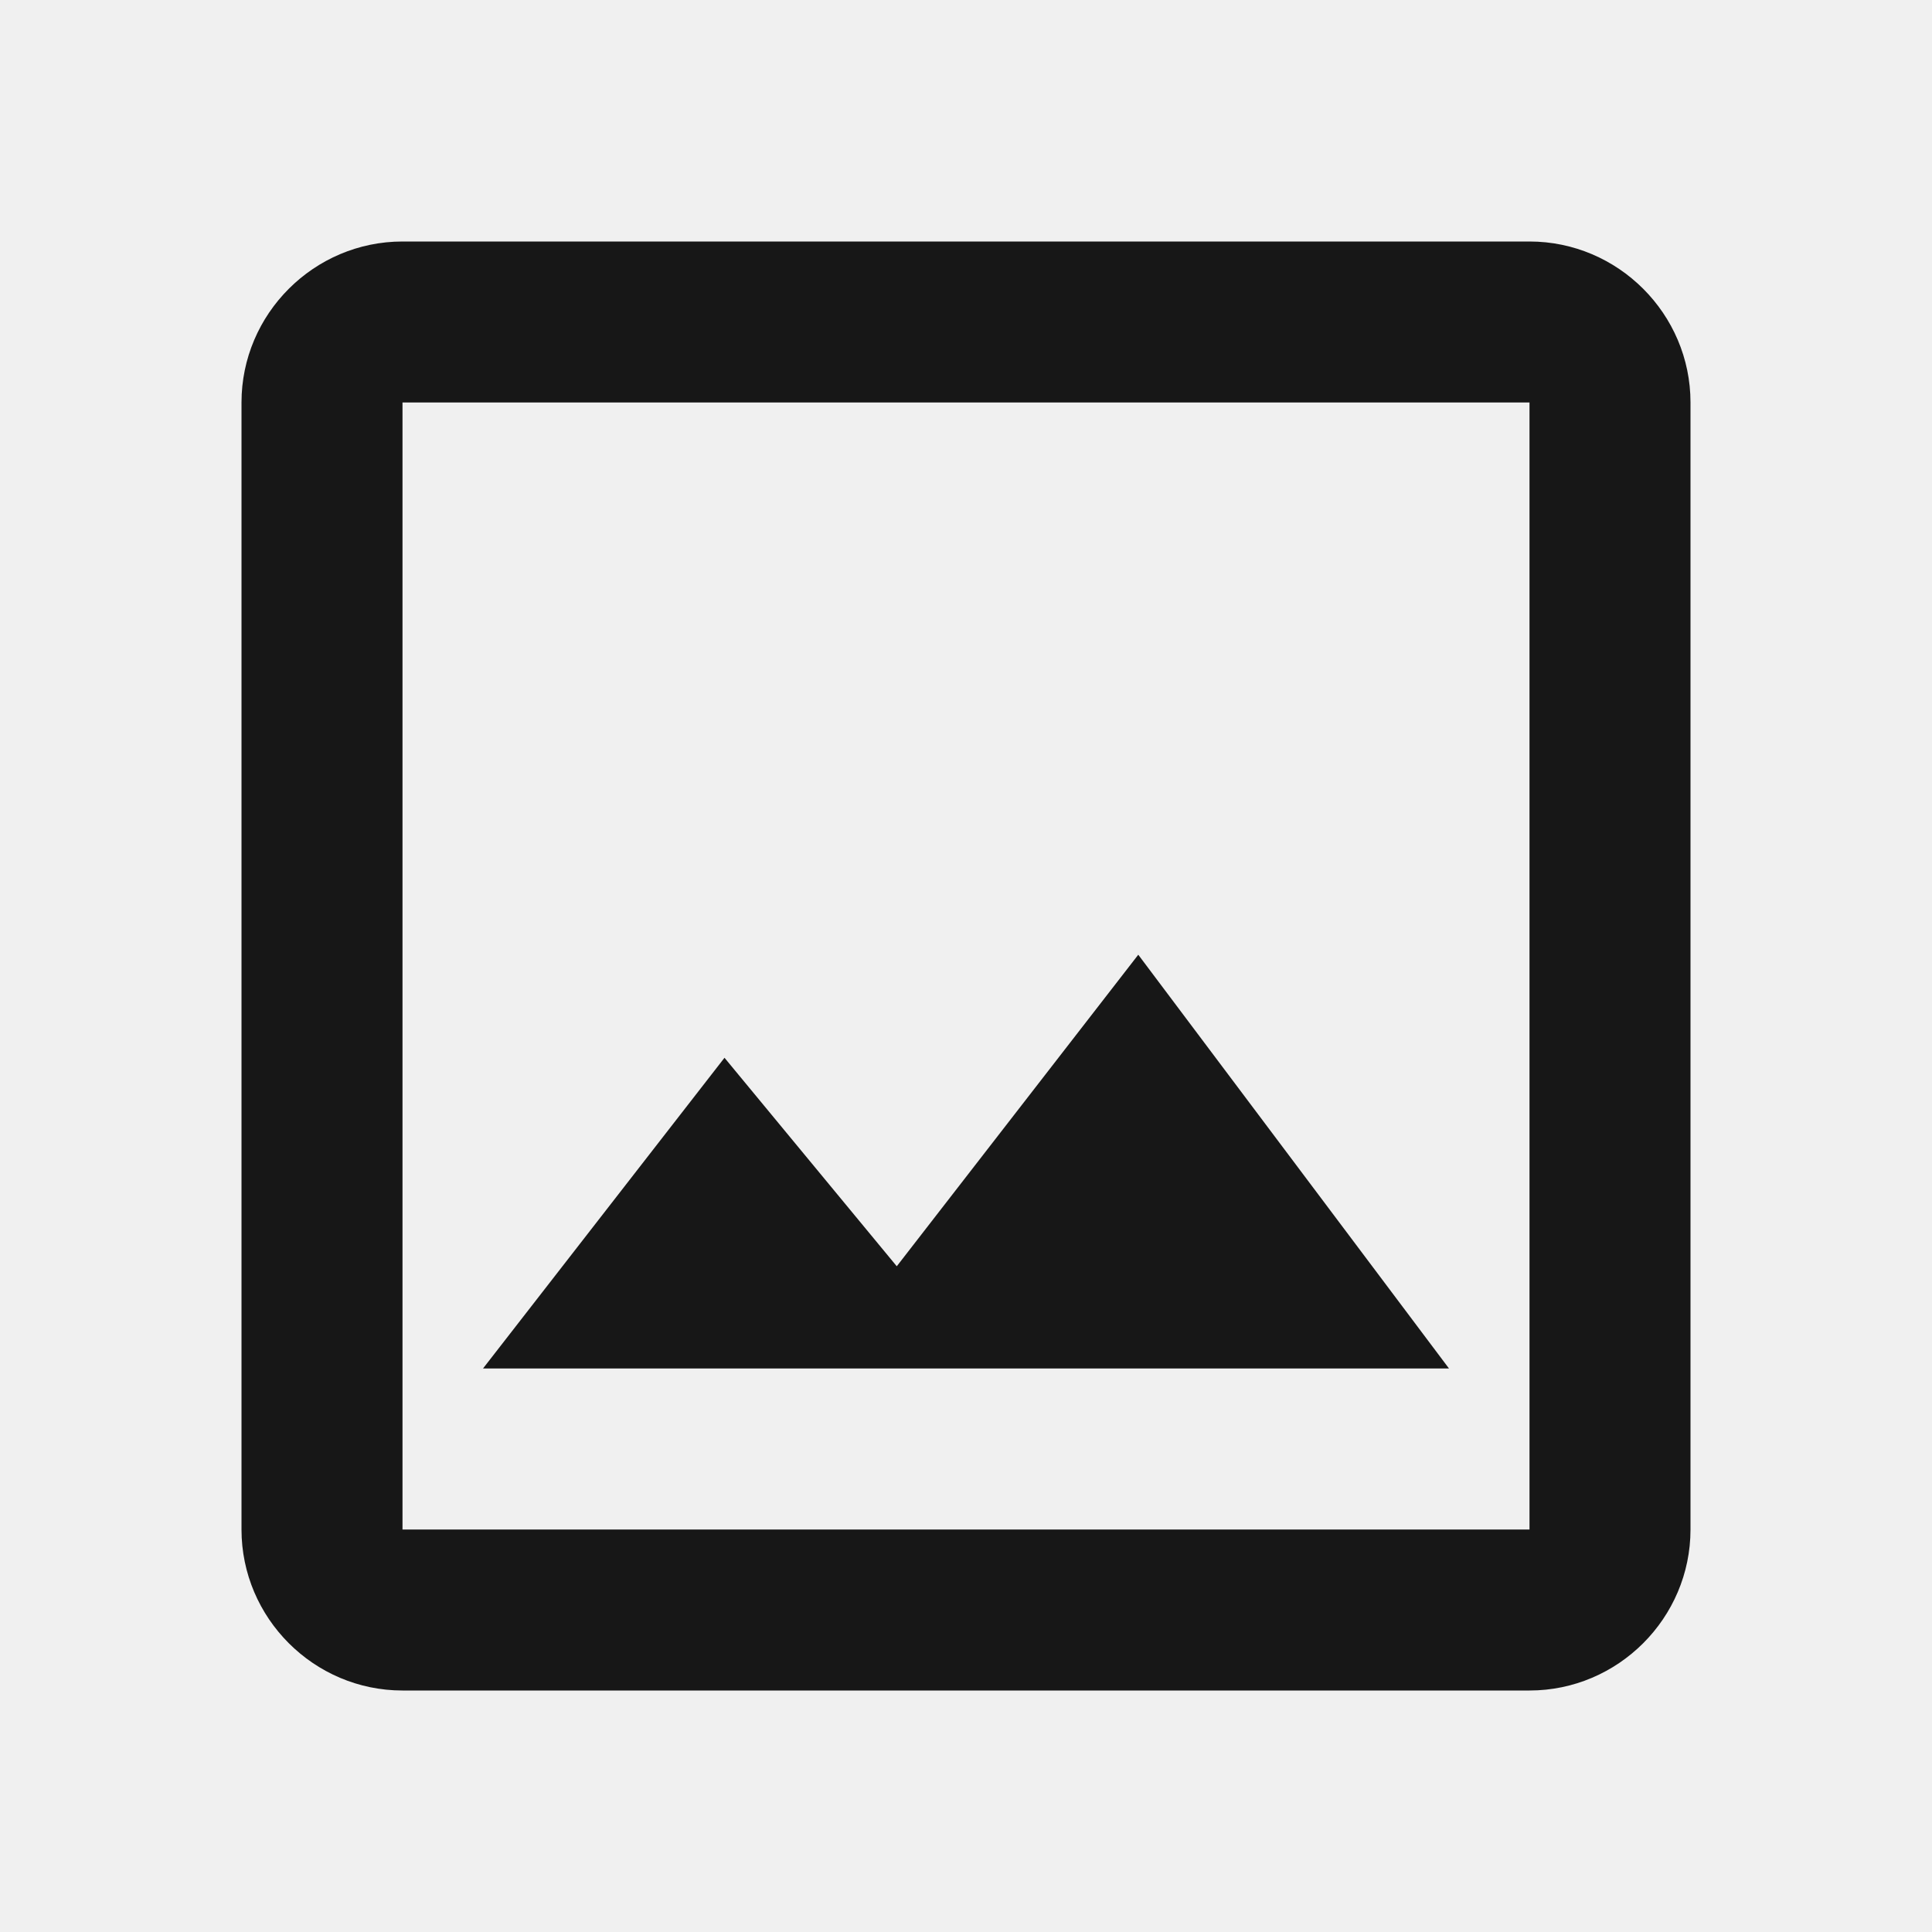
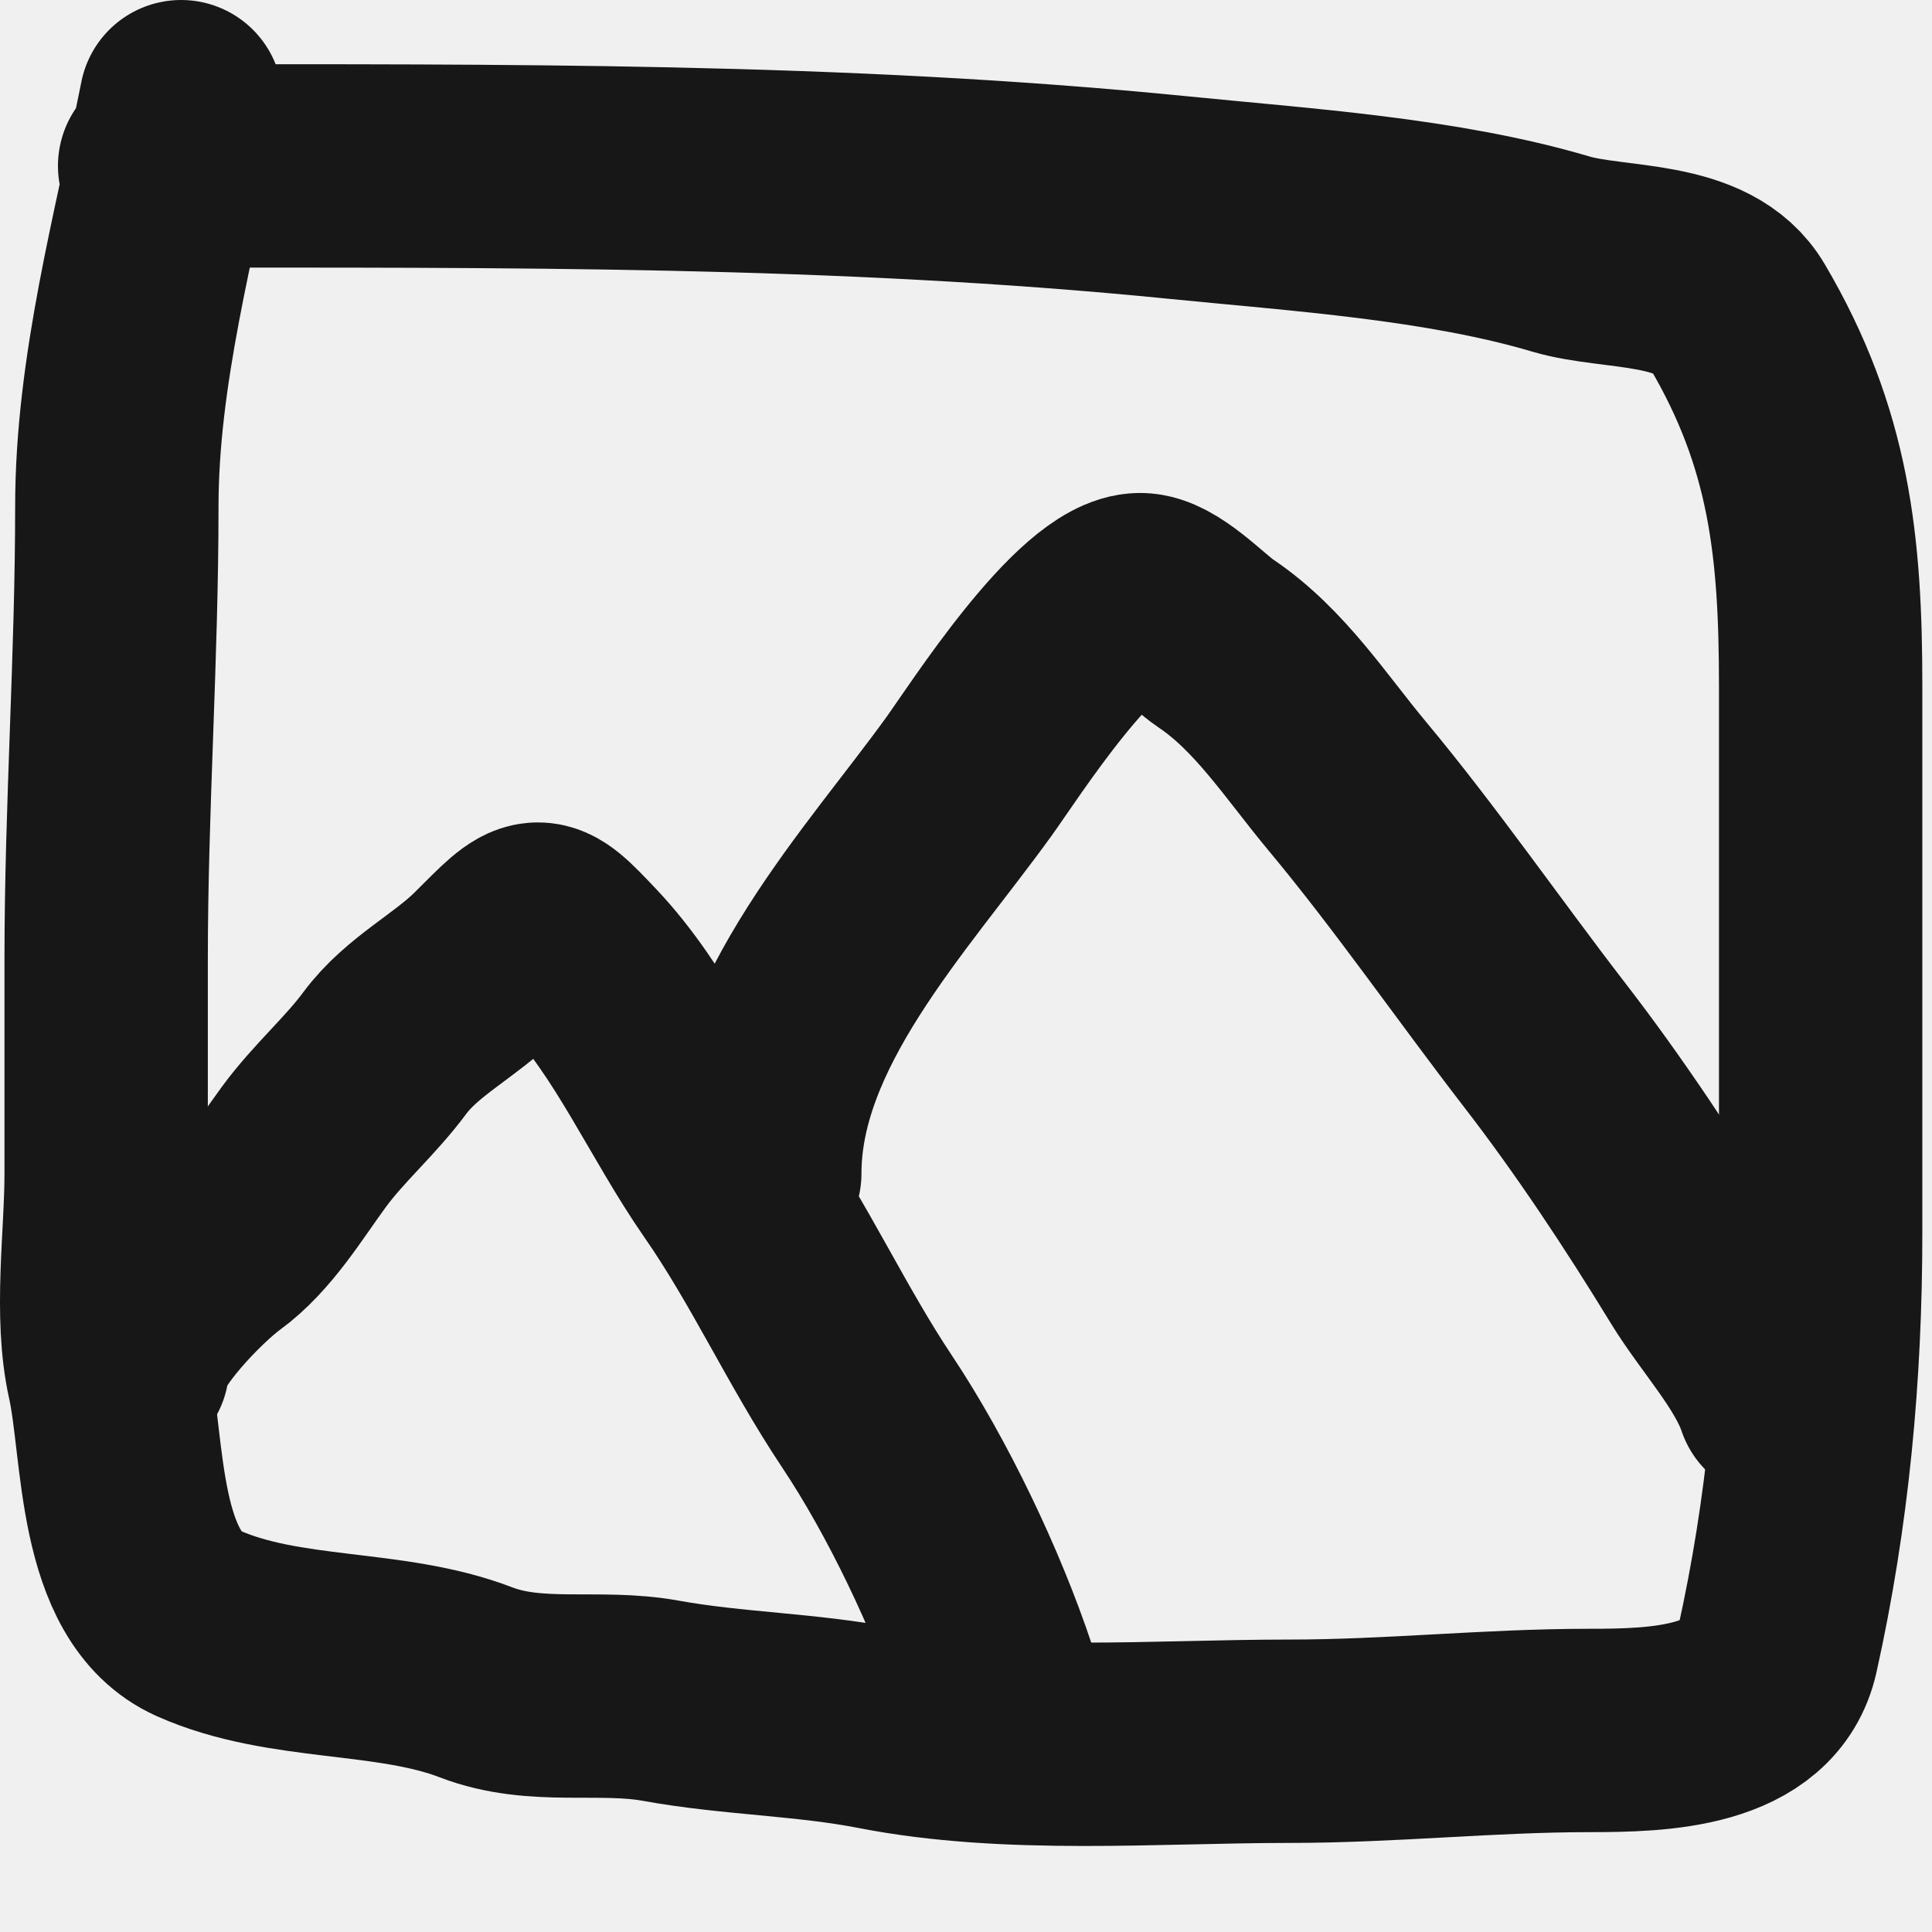
- <svg xmlns="http://www.w3.org/2000/svg" width="24" height="24" viewBox="0 0 24 24" fill="none">
-   <g clip-path="url(#clip0_9_314)">
-     <path d="M19 5V19H5V5H19ZM19 3H5C3.9 3 3 3.9 3 5V19C3 20.1 3.9 21 5 21H19C20.1 21 21 20.1 21 19V5C21 3.9 20.1 3 19 3ZM14.14 11.86L11.14 15.73L9 13.14L6 17H18L14.14 11.86Z" fill="#171717" />
-   </g>
-   <defs>
-     <clipPath id="clip0_9_314">
-       <rect width="24" height="24" fill="white" />
-     </clipPath>
-   </defs>
+ <svg xmlns="http://www.w3.org/2000/svg" width="19" height="19" viewBox="0 0 19 19" fill="none">
+   <path d="M1.57 1.632C4.935 1.632 8.258 1.61 11.588 1.943C12.8 2.064 14.186 2.153 15.352 2.499C15.884 2.656 16.759 2.552 17.085 3.108C17.794 4.312 17.905 5.371 17.905 6.749C17.905 8.539 17.905 10.329 17.905 12.118C17.905 13.521 17.779 14.874 17.478 16.228C17.308 16.993 16.311 17.018 15.633 17.018C14.644 17.018 13.683 17.124 12.683 17.124C11.365 17.124 9.922 17.247 8.631 16.995C7.928 16.858 7.206 16.854 6.5 16.726C5.891 16.615 5.273 16.773 4.679 16.544C3.83 16.218 2.803 16.343 1.951 15.965C1.147 15.607 1.223 14.243 1.067 13.541C0.931 12.931 1.044 12.168 1.044 11.544C1.044 10.84 1.044 10.135 1.044 9.431C1.044 7.943 1.149 6.474 1.149 4.981C1.149 3.648 1.519 2.311 1.781 1" stroke="#171717" stroke-width="2" stroke-linecap="round" />
+   <path d="M1.254 13.435C1.254 13.112 1.893 12.467 2.156 12.276C2.498 12.027 2.738 11.62 2.987 11.281C3.23 10.949 3.541 10.684 3.784 10.356C4.05 9.996 4.474 9.794 4.785 9.483C5.294 8.975 5.277 8.956 5.727 9.431C6.309 10.045 6.676 10.904 7.162 11.603C7.667 12.329 8.034 13.143 8.526 13.88C9.025 14.629 9.505 15.635 9.79 16.491" stroke="#171717" stroke-width="2" stroke-linecap="round" />
+   <path d="M7.472 11.539C7.472 10.061 8.72 8.757 9.527 7.639C9.772 7.3 10.696 5.848 11.213 5.848C11.449 5.848 11.769 6.201 11.957 6.328C12.489 6.686 12.843 7.244 13.251 7.733C13.924 8.541 14.544 9.439 15.188 10.274C15.73 10.975 16.236 11.741 16.699 12.499C16.939 12.891 17.34 13.322 17.484 13.752" stroke="#171717" stroke-width="2" stroke-linecap="round" />
</svg>
